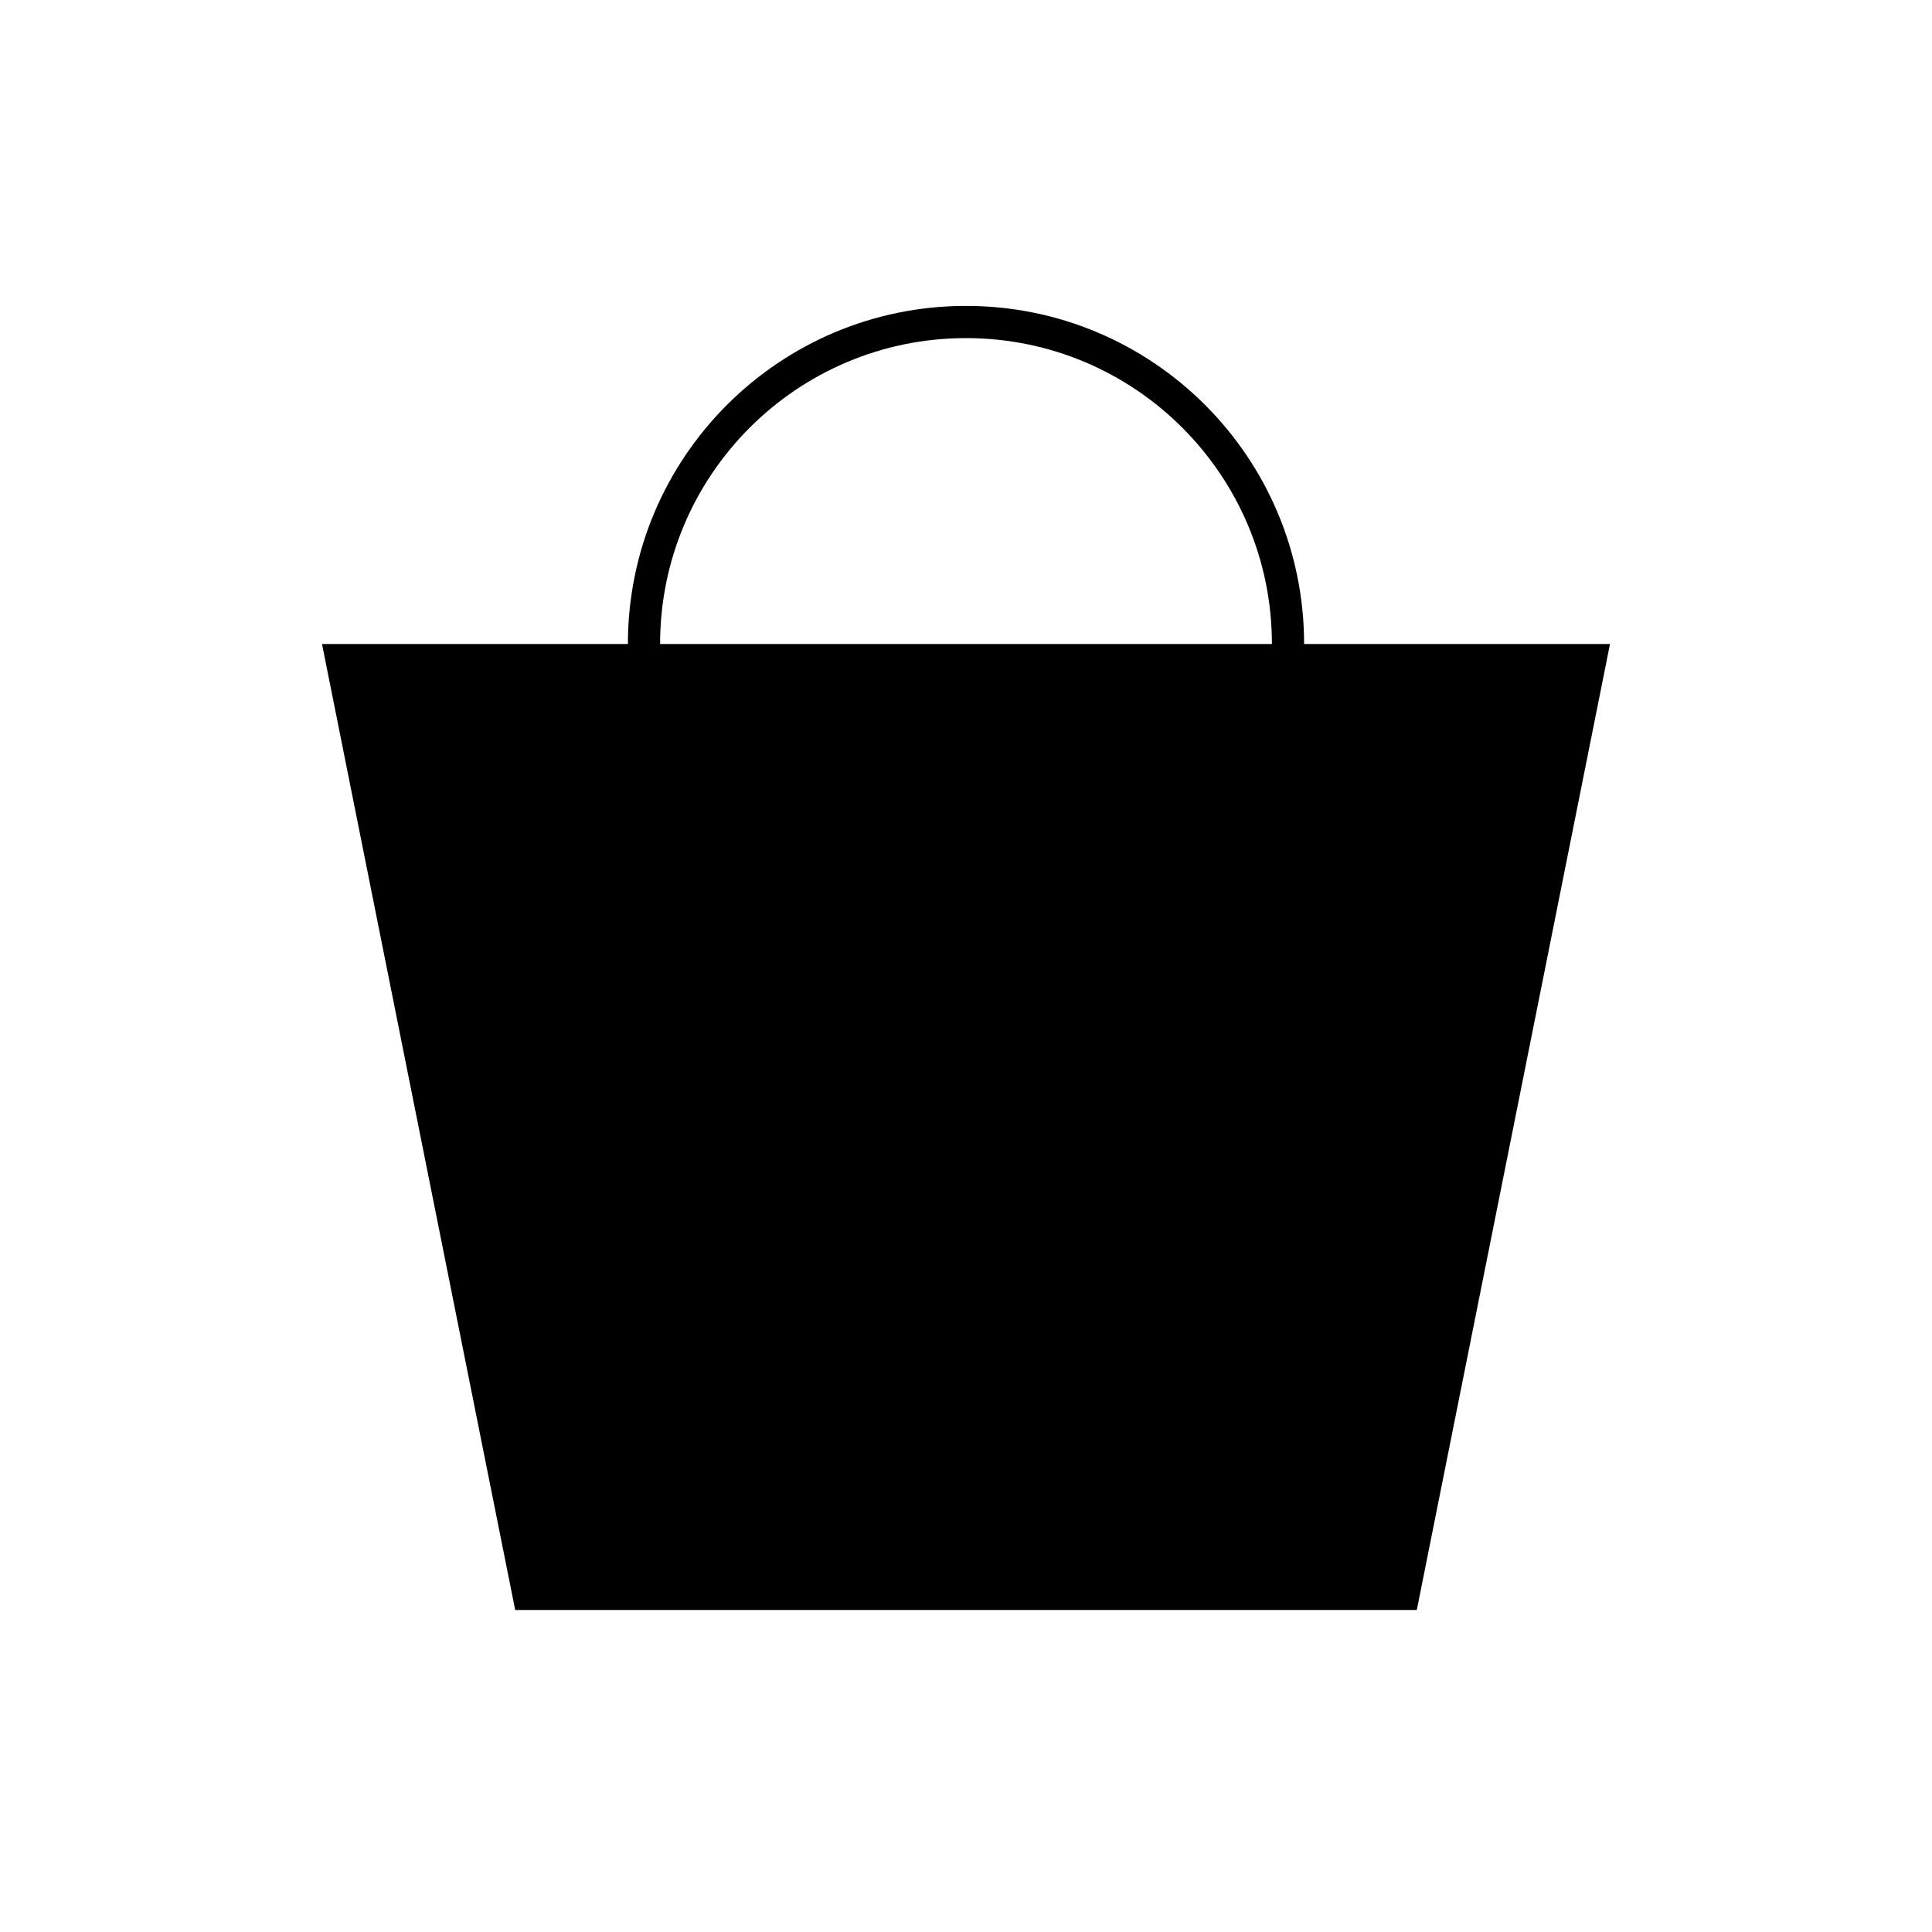
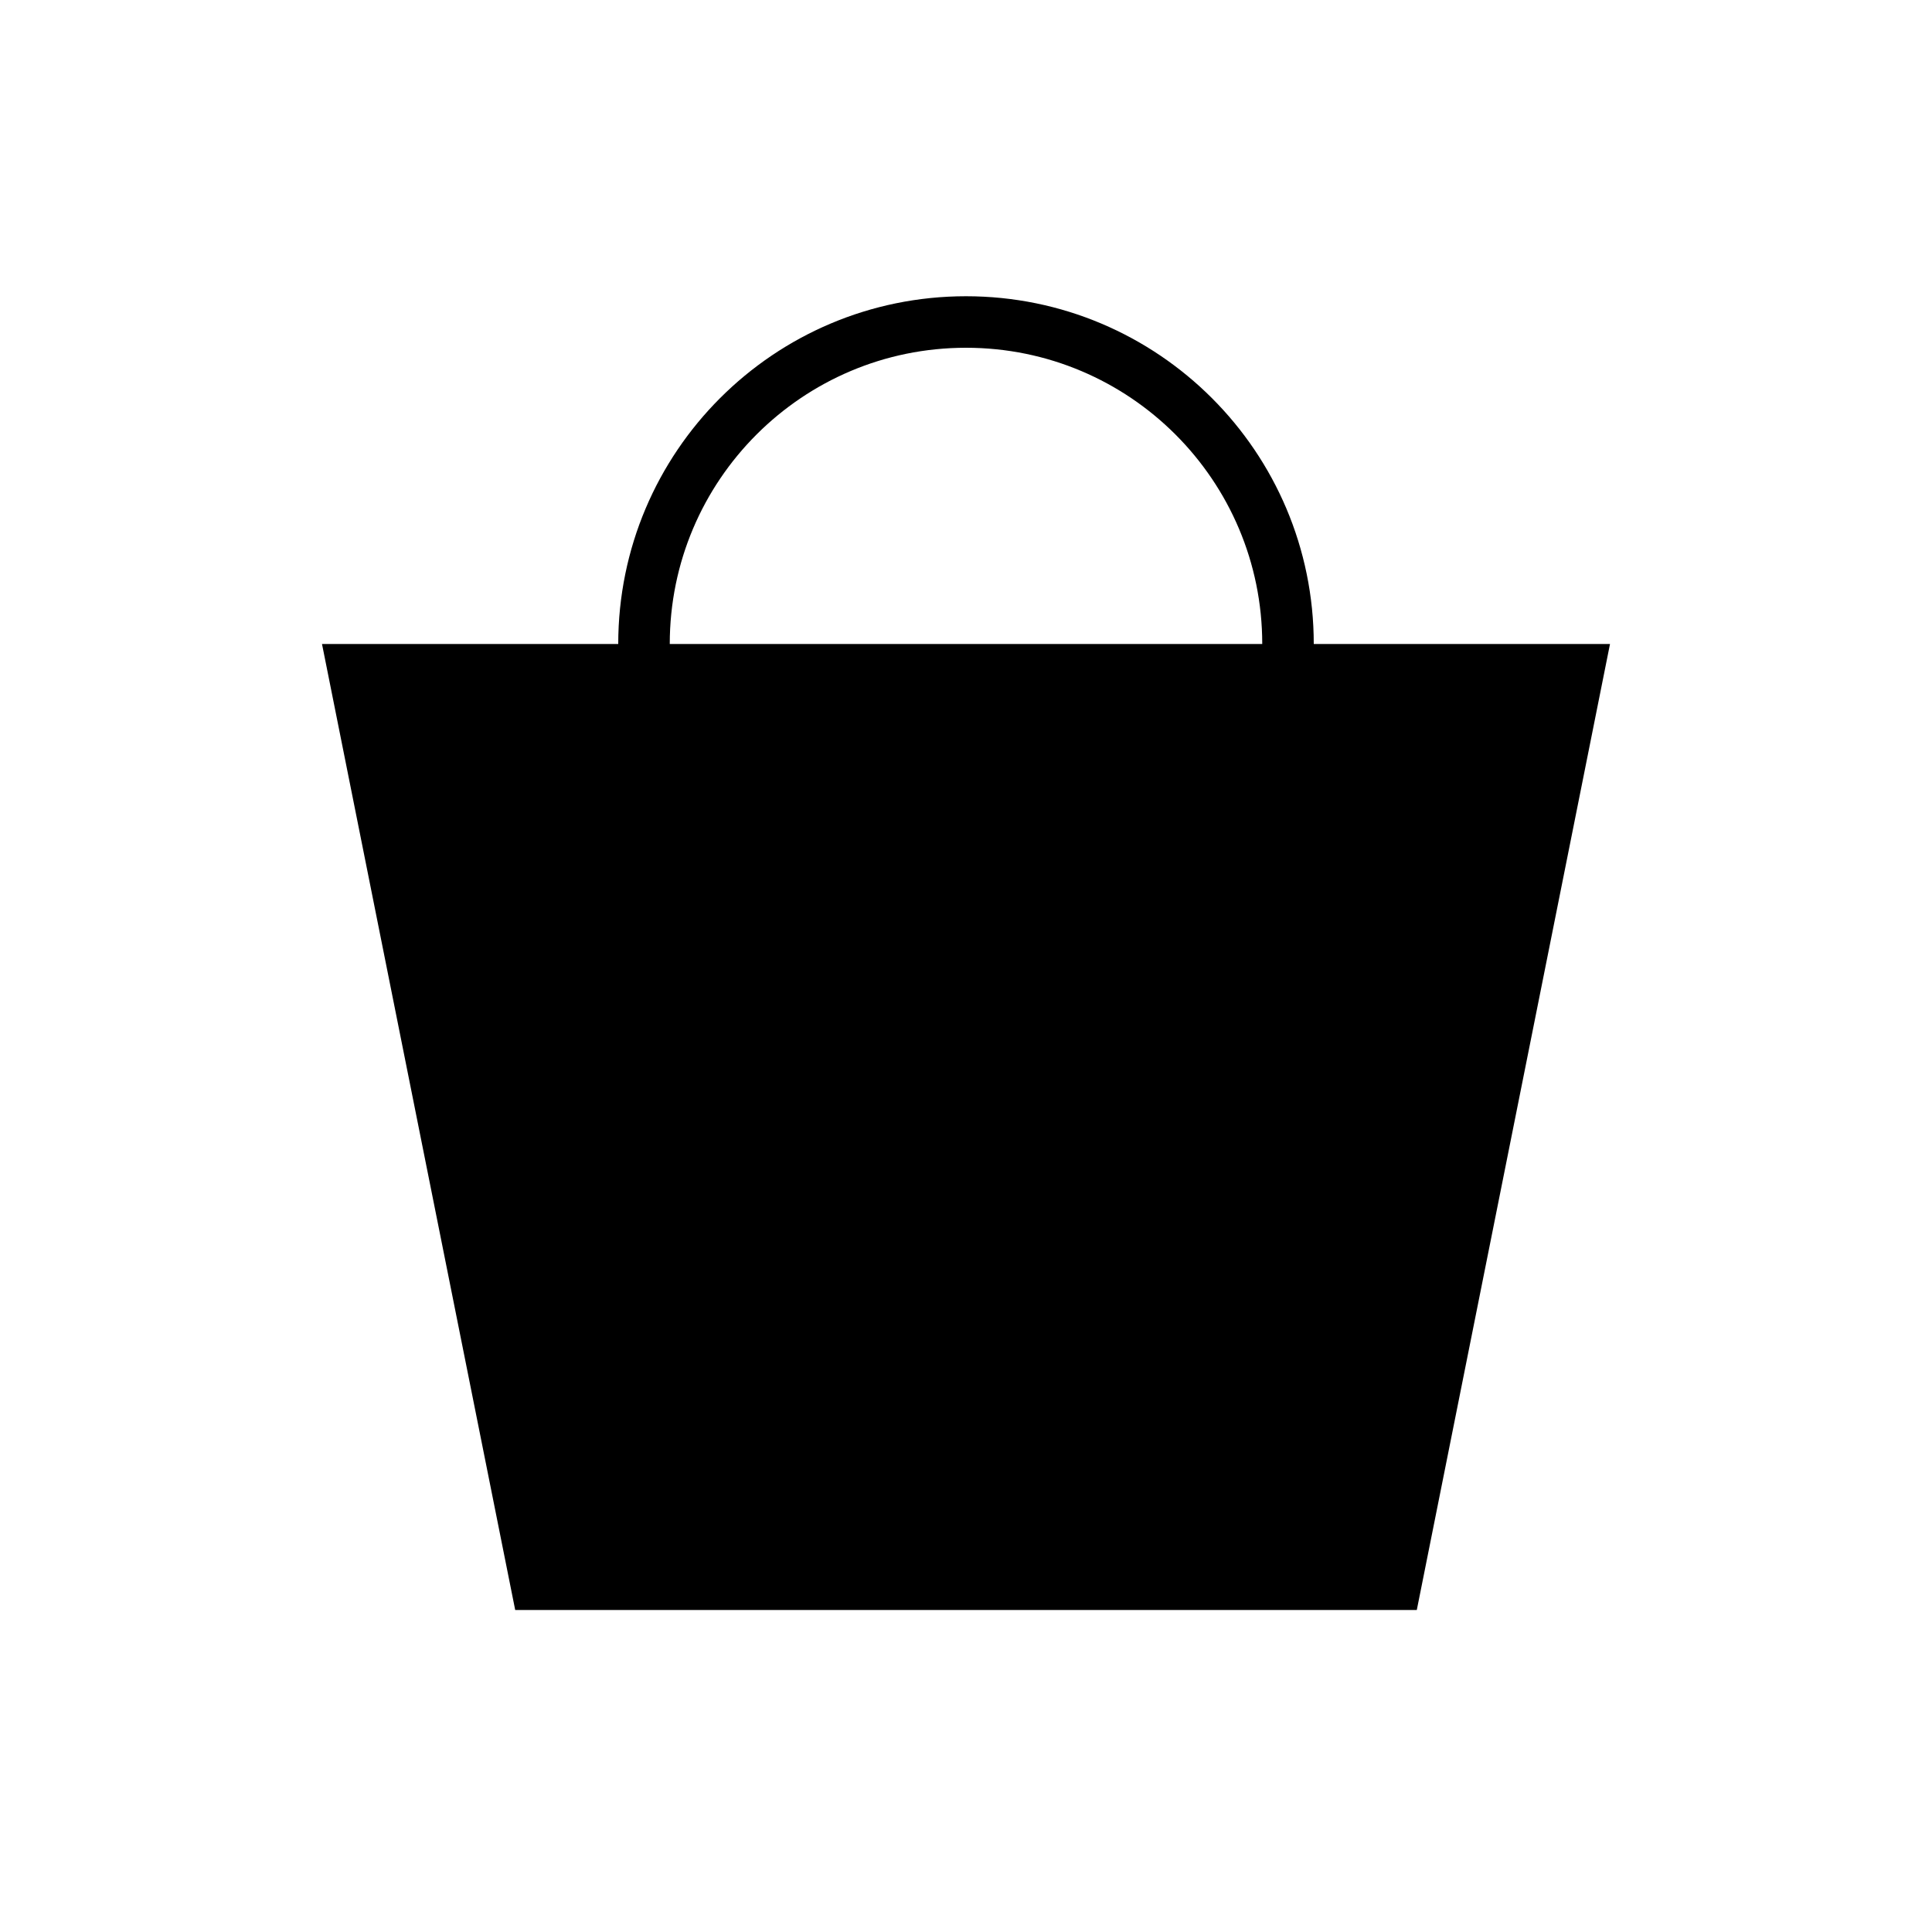
<svg xmlns="http://www.w3.org/2000/svg" version="1.1" baseProfile="full" width="300" height="300">
-   <circle cx="150" cy="100" r="50" stroke="black" stroke-width="5" fill="none" />
+   <circle cx="150" cy="100" r="50" stroke="black" stroke-width="8" fill="none" />
  <polygon fill="black" stroke-width="5" points="50,100 80,250 220,250 250,100 50,100" />
 Sorry, your browser does not support inline SVG.
</svg>
